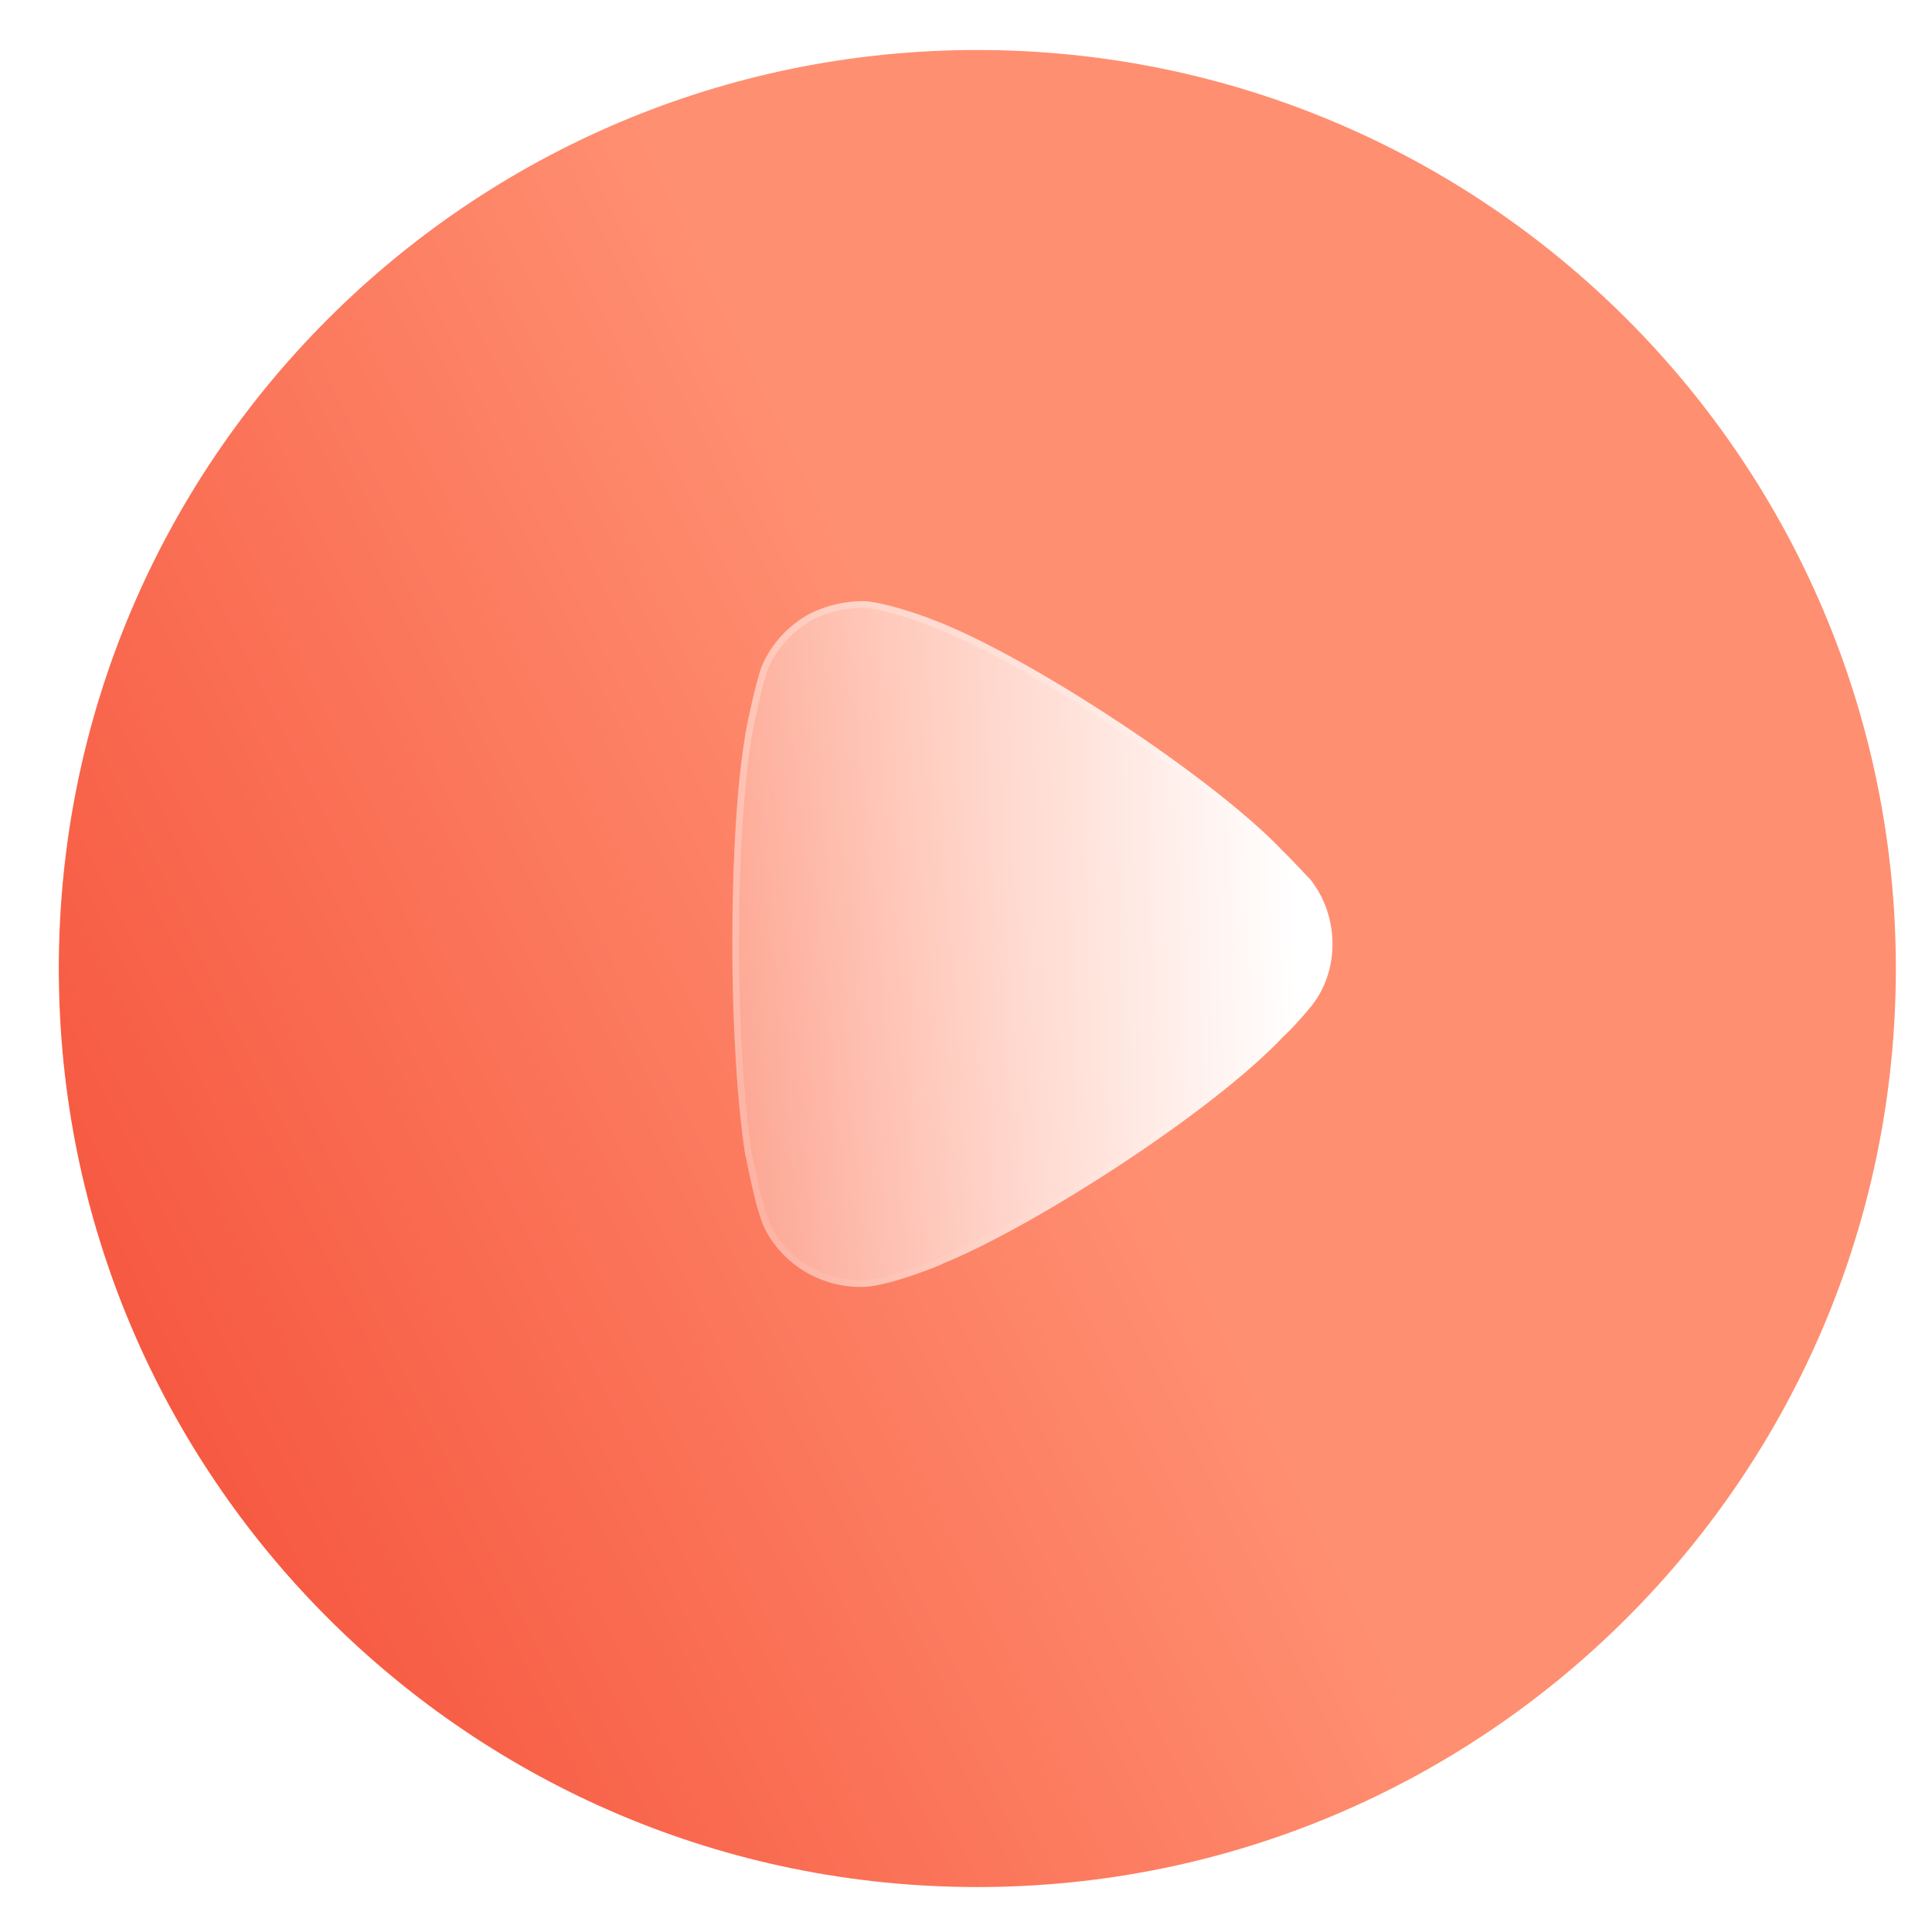
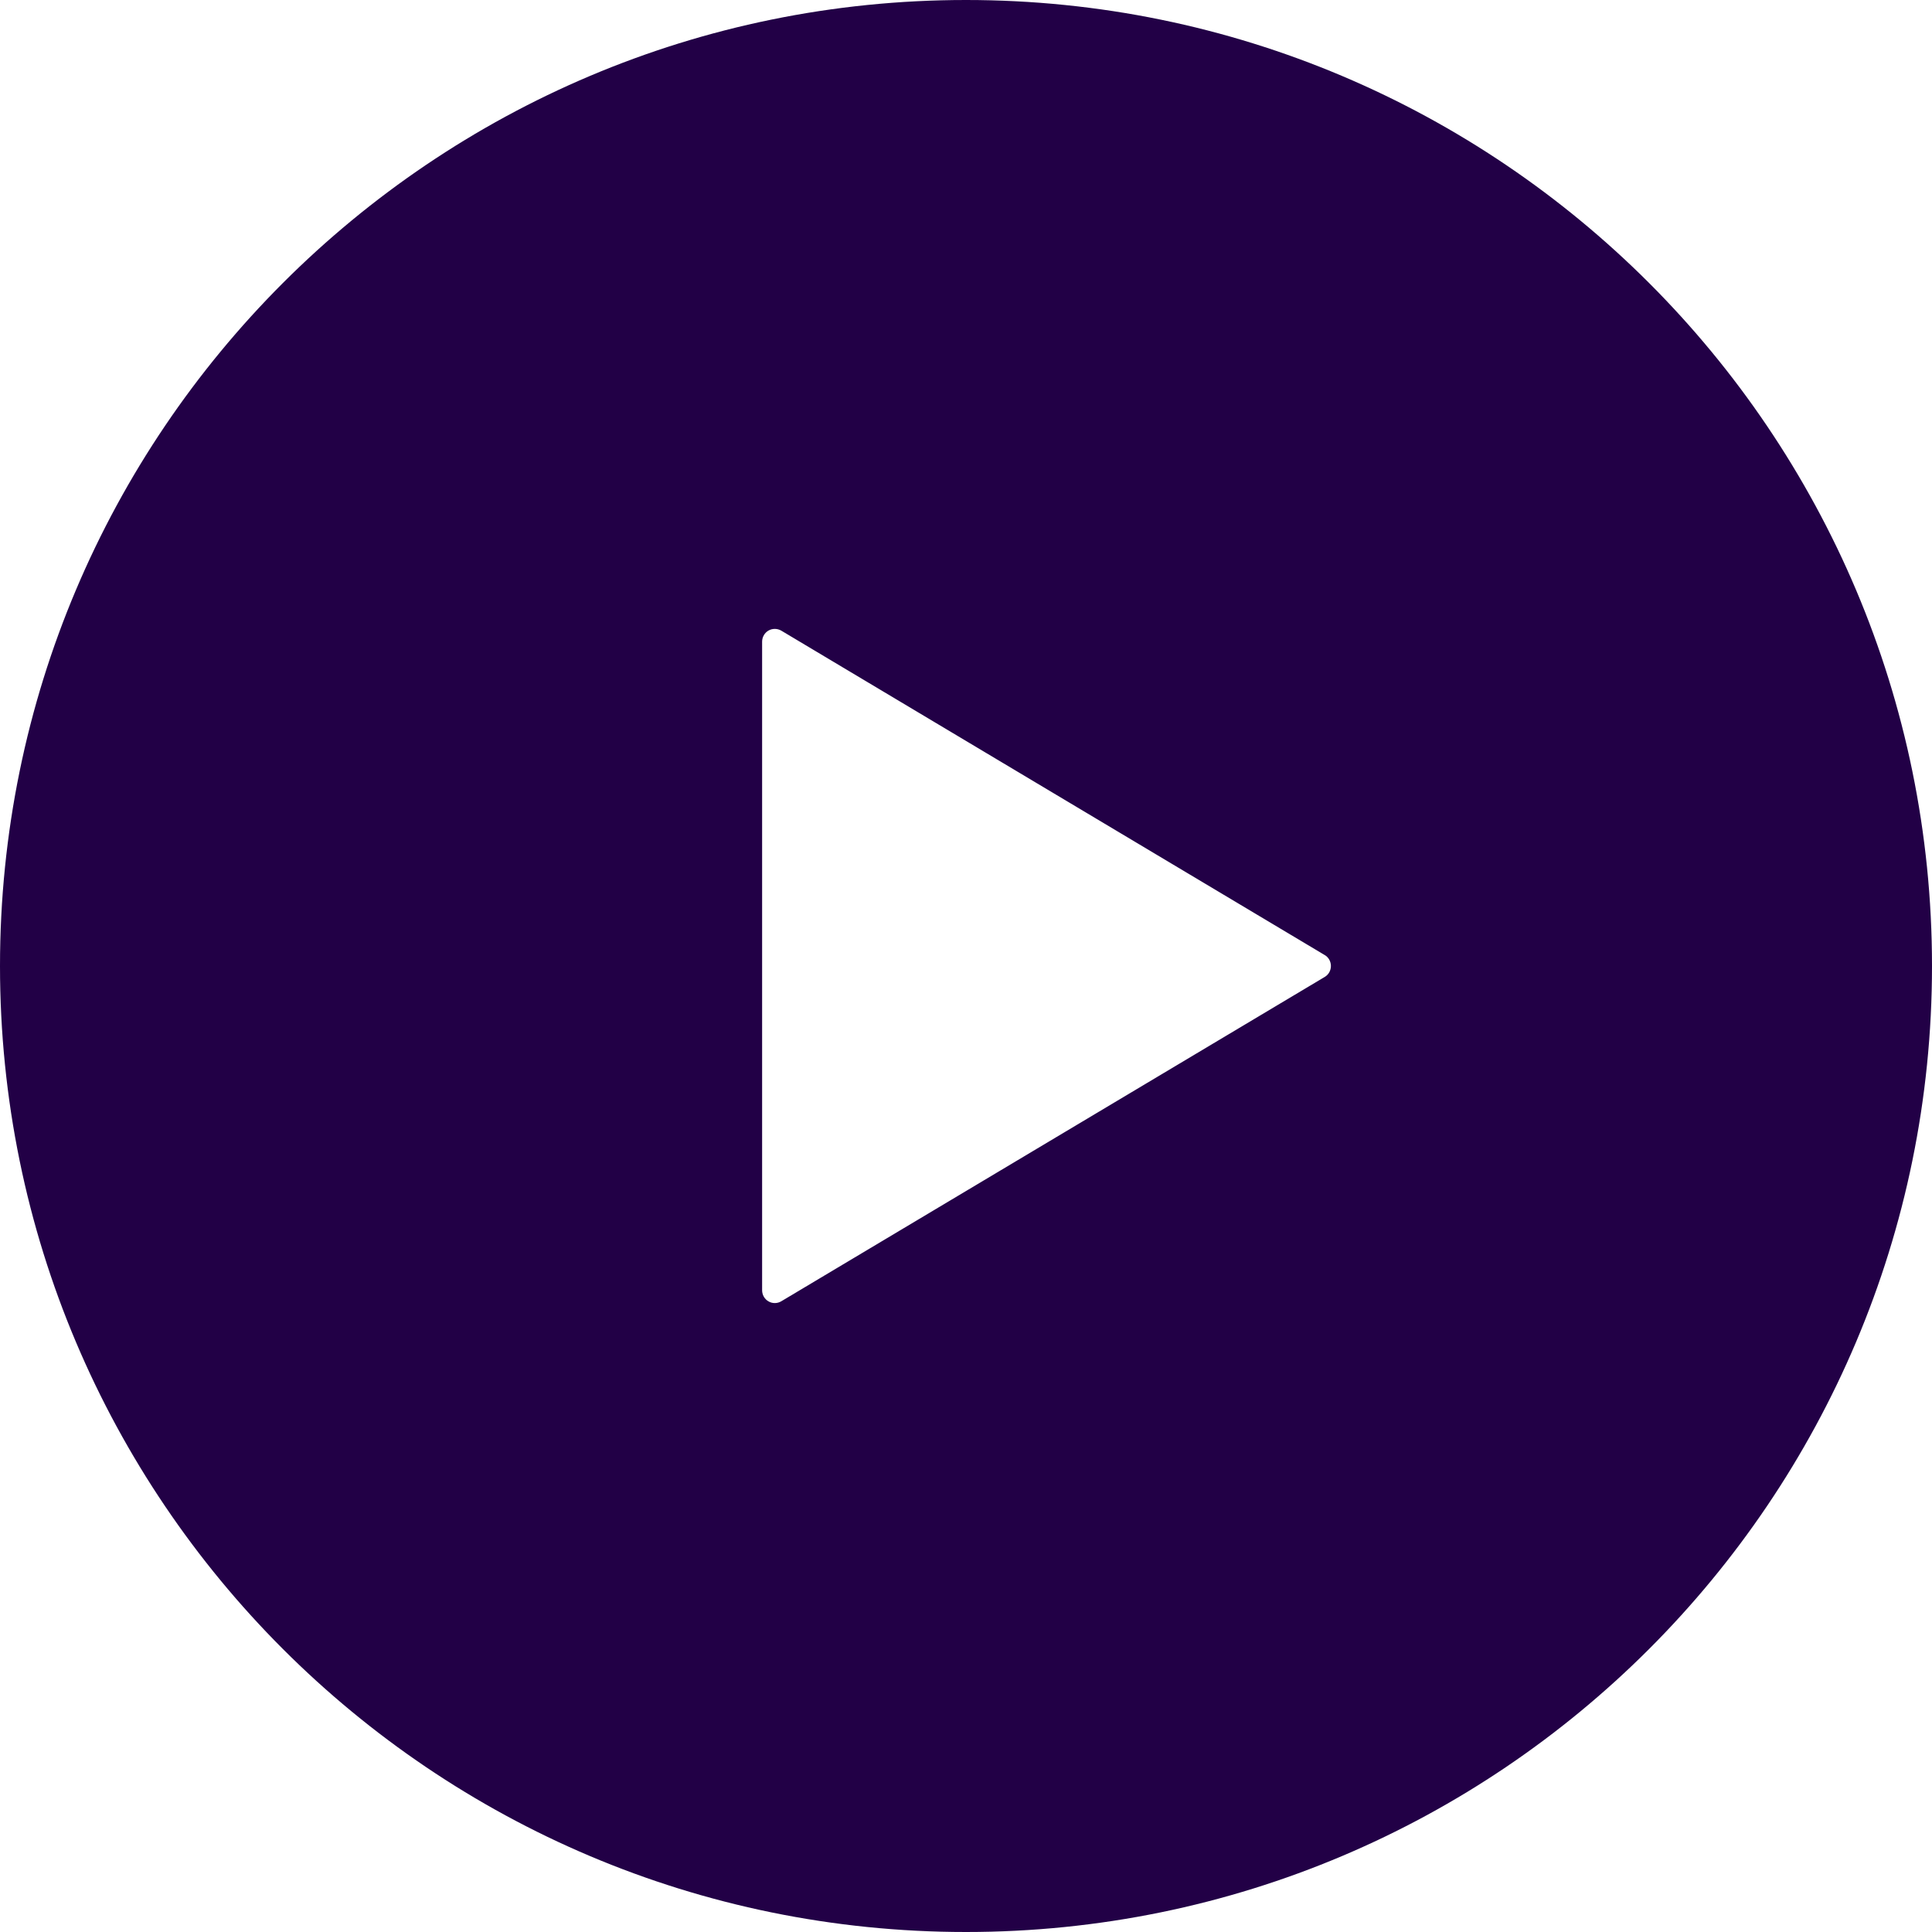
- <svg xmlns="http://www.w3.org/2000/svg" width="38" height="38" viewBox="0 0 38 38" fill="none">
-   <g filter="url(#filter0_b_149_271)">
-     <path d="M37.289 19.049C37.289 29.027 29.201 37.116 19.223 37.116C9.245 37.116 1.156 29.027 1.156 19.049C1.156 9.073 9.245 0.983 19.223 0.983C29.201 0.983 37.289 9.073 37.289 19.049Z" fill="url(#paint0_linear_149_271)" />
-     <path d="M19.223 37.281C29.292 37.281 37.454 29.119 37.454 19.049C37.454 8.982 29.292 0.818 19.223 0.818C9.154 0.818 0.992 8.982 0.992 19.049C0.992 29.119 9.154 37.281 19.223 37.281Z" stroke="url(#paint1_linear_149_271)" stroke-width="0.329" stroke-linecap="round" stroke-linejoin="round" />
+ <svg xmlns="http://www.w3.org/2000/svg" height="200px" width="200px" version="1.1" id="_x32_" viewBox="0 0 512 512" xml:space="preserve" fill="#000000">
+   <g id="SVGRepo_bgCarrier" stroke-width="0" />
+   <g id="SVGRepo_tracerCarrier" stroke-linecap="round" stroke-linejoin="round" />
+   <g id="SVGRepo_iconCarrier">
+     <style type="text/css"> .st0{fill:#220046;} </style>
+     <g>
+       <path class="st0" d="M256,0C114.625,0,0,114.625,0,256c0,141.374,114.625,256,256,256c141.374,0,256-114.626,256-256 C512,114.625,397.374,0,256,0z M351.062,258.898l-144,85.945c-1.031,0.626-2.344,0.657-3.406,0.031 c-1.031-0.594-1.687-1.702-1.687-2.937v-85.946v-85.946c0-1.218,0.656-2.343,1.687-2.938c1.062-0.609,2.375-0.578,3.406,0.031 l144,85.962c1.031,0.586,1.641,1.718,1.641,2.89C352.703,257.187,352.094,258.297,351.062,258.898z" />
+     </g>
  </g>
-   <g filter="url(#filter1_b_149_271)">
-     <path d="M26.208 18.576C26.208 19.002 26.074 19.43 25.805 19.772C25.755 19.839 25.52 20.116 25.336 20.297L25.235 20.395C23.827 21.888 20.323 24.134 18.546 24.853C18.546 24.87 17.489 25.297 16.986 25.312H16.919C16.148 25.312 15.427 24.888 15.058 24.199C14.857 23.821 14.673 22.723 14.656 22.708C14.505 21.723 14.404 20.215 14.404 18.559C14.404 16.823 14.505 15.248 14.689 14.281C14.689 14.265 14.874 13.38 14.991 13.085C15.175 12.66 15.511 12.298 15.93 12.069C16.265 11.906 16.617 11.823 16.986 11.823C17.372 11.841 18.093 12.085 18.378 12.2C20.256 12.921 23.844 15.281 25.218 16.724C25.453 16.953 25.705 17.233 25.772 17.297C26.057 17.658 26.208 18.1 26.208 18.576Z" fill="url(#paint2_linear_149_271)" />
-     <path d="M25.753 19.732L25.753 19.733C25.704 19.797 25.472 20.072 25.29 20.25L25.189 20.348L25.189 20.348L25.187 20.35C24.489 21.091 23.266 22.022 21.993 22.859C20.72 23.696 19.404 24.435 18.521 24.792L18.48 24.809V24.814C18.477 24.815 18.475 24.816 18.472 24.817C18.444 24.83 18.401 24.848 18.348 24.869C18.242 24.911 18.096 24.966 17.933 25.021C17.606 25.132 17.226 25.239 16.985 25.246H16.919C16.172 25.246 15.473 24.835 15.116 24.168C15.021 23.988 14.926 23.628 14.852 23.303C14.816 23.142 14.785 22.992 14.762 22.881L14.762 22.881L14.762 22.88C14.751 22.825 14.741 22.779 14.734 22.747C14.73 22.73 14.727 22.716 14.725 22.706C14.723 22.701 14.722 22.696 14.72 22.691C14.72 22.691 14.72 22.69 14.72 22.689C14.57 21.709 14.47 20.208 14.47 18.559C14.47 16.825 14.571 15.255 14.754 14.294L14.755 14.294V14.286L14.756 14.28L14.762 14.25C14.767 14.224 14.775 14.187 14.784 14.143C14.803 14.053 14.83 13.932 14.86 13.803C14.921 13.542 14.995 13.252 15.052 13.11C15.23 12.7 15.554 12.35 15.96 12.127C16.286 11.97 16.627 11.889 16.985 11.889C17.169 11.897 17.438 11.961 17.701 12.038C17.963 12.115 18.213 12.204 18.353 12.261L18.353 12.261L18.354 12.261C19.287 12.619 20.648 13.386 21.951 14.246C23.253 15.106 24.489 16.053 25.171 16.769L25.171 16.769L25.172 16.771C25.289 16.884 25.41 17.011 25.51 17.118C25.534 17.143 25.557 17.168 25.579 17.19C25.643 17.259 25.695 17.315 25.723 17.341C25.997 17.689 26.142 18.116 26.142 18.576C26.142 18.988 26.012 19.401 25.753 19.732Z" stroke="url(#paint3_linear_149_271)" stroke-width="0.132" />
-   </g>
-   <defs>
-     <filter id="filter0_b_149_271" x="-0.757" y="-0.931" width="39.96" height="39.96" filterUnits="userSpaceOnUse" color-interpolation-filters="sRGB">
-       <feFlood flood-opacity="0" result="BackgroundImageFix" />
-       <feGaussianBlur in="BackgroundImageFix" stdDeviation="0.792" />
-       <feComposite in2="SourceAlpha" operator="in" result="effect1_backgroundBlur_149_271" />
-       <feBlend mode="normal" in="SourceGraphic" in2="effect1_backgroundBlur_149_271" result="shape" />
-     </filter>
-     <filter id="filter1_b_149_271" x="9.464" y="6.882" width="21.685" height="23.371" filterUnits="userSpaceOnUse" color-interpolation-filters="sRGB">
-       <feFlood flood-opacity="0" result="BackgroundImageFix" />
-       <feGaussianBlur in="BackgroundImageFix" stdDeviation="2.47" />
-       <feComposite in2="SourceAlpha" operator="in" result="effect1_backgroundBlur_149_271" />
-       <feBlend mode="normal" in="SourceGraphic" in2="effect1_backgroundBlur_149_271" result="shape" />
-     </filter>
-     <linearGradient id="paint0_linear_149_271" x1="21.883" y1="21.469" x2="-9.867" y2="36.906" gradientUnits="userSpaceOnUse">
-       <stop stop-color="#FF8F71" />
-       <stop offset="1" stop-color="#EF2D1A" />
-     </linearGradient>
-     <linearGradient id="paint1_linear_149_271" x1="6.908" y1="5.192" x2="29.957" y2="33.739" gradientUnits="userSpaceOnUse">
-       <stop stop-color="white" stop-opacity="0.25" />
-       <stop offset="1" stop-color="white" stop-opacity="0" />
-     </linearGradient>
-     <linearGradient id="paint2_linear_149_271" x1="25.371" y1="14.259" x2="12.22" y2="14.634" gradientUnits="userSpaceOnUse">
-       <stop stop-color="white" />
-       <stop offset="1" stop-color="white" stop-opacity="0.2" />
-     </linearGradient>
-     <linearGradient id="paint3_linear_149_271" x1="16.283" y1="13.394" x2="25.058" y2="22.903" gradientUnits="userSpaceOnUse">
-       <stop stop-color="white" stop-opacity="0.25" />
-       <stop offset="1" stop-color="white" stop-opacity="0" />
-     </linearGradient>
-   </defs>
</svg>
